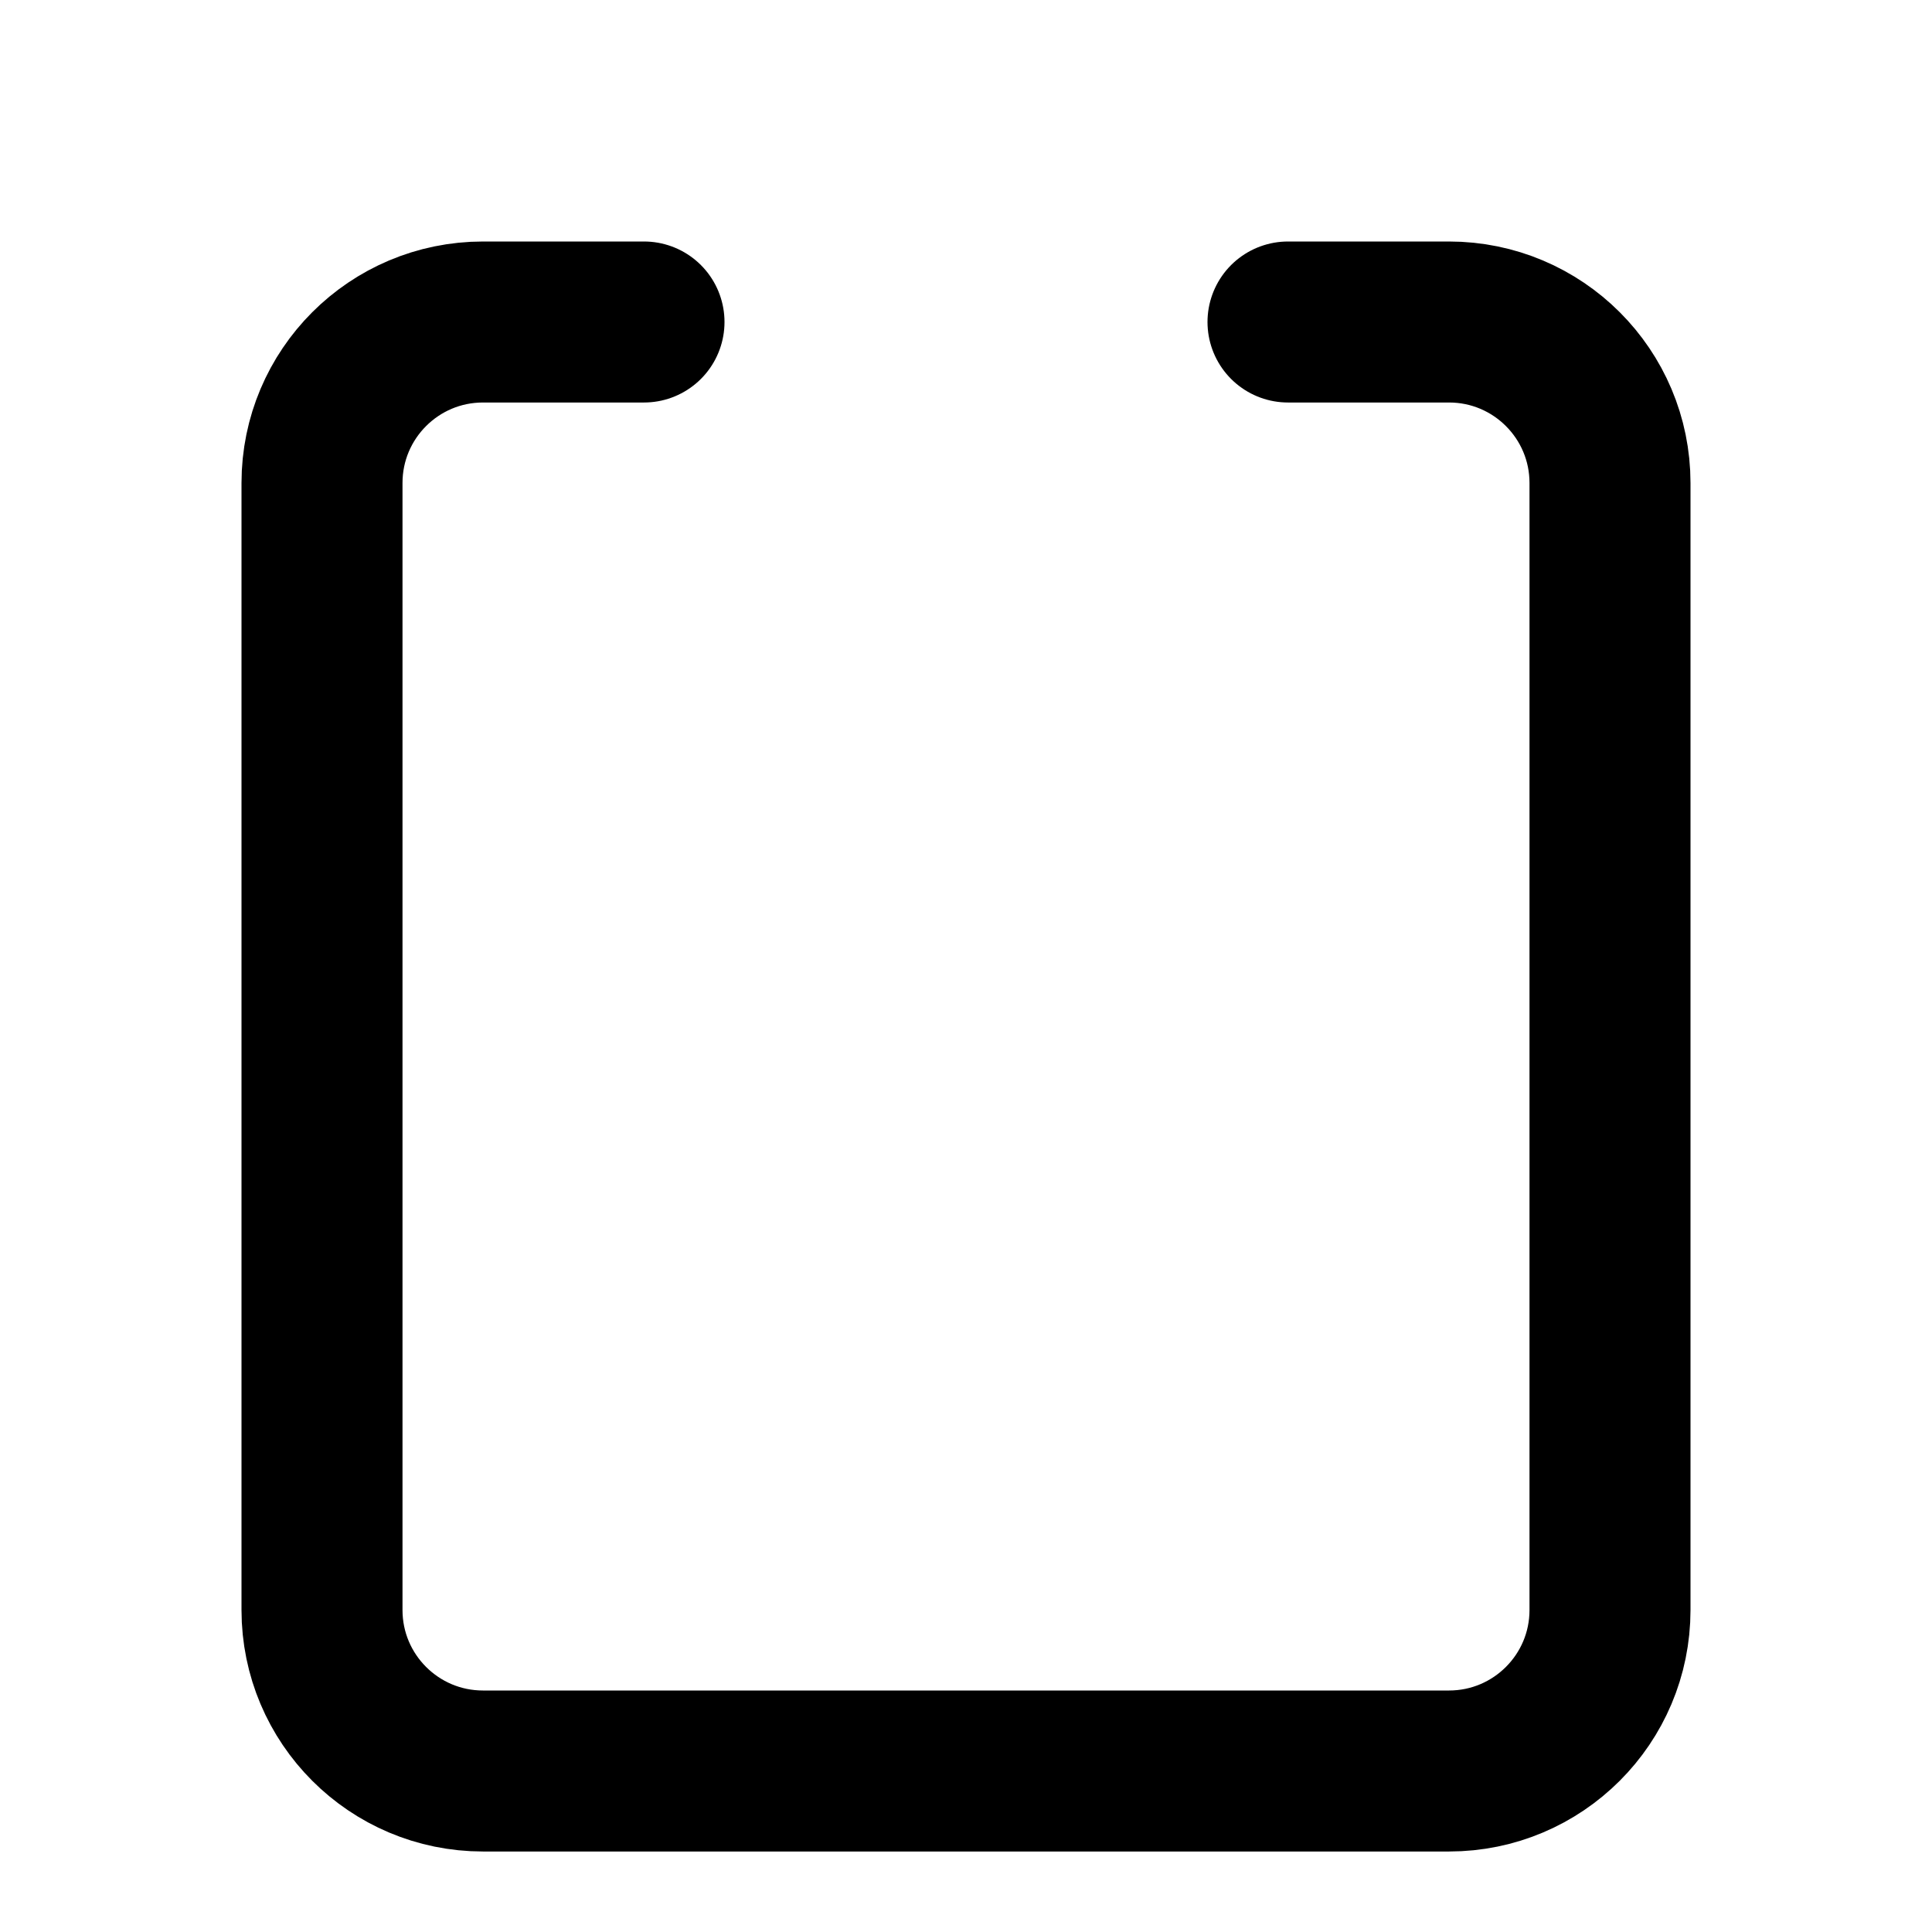
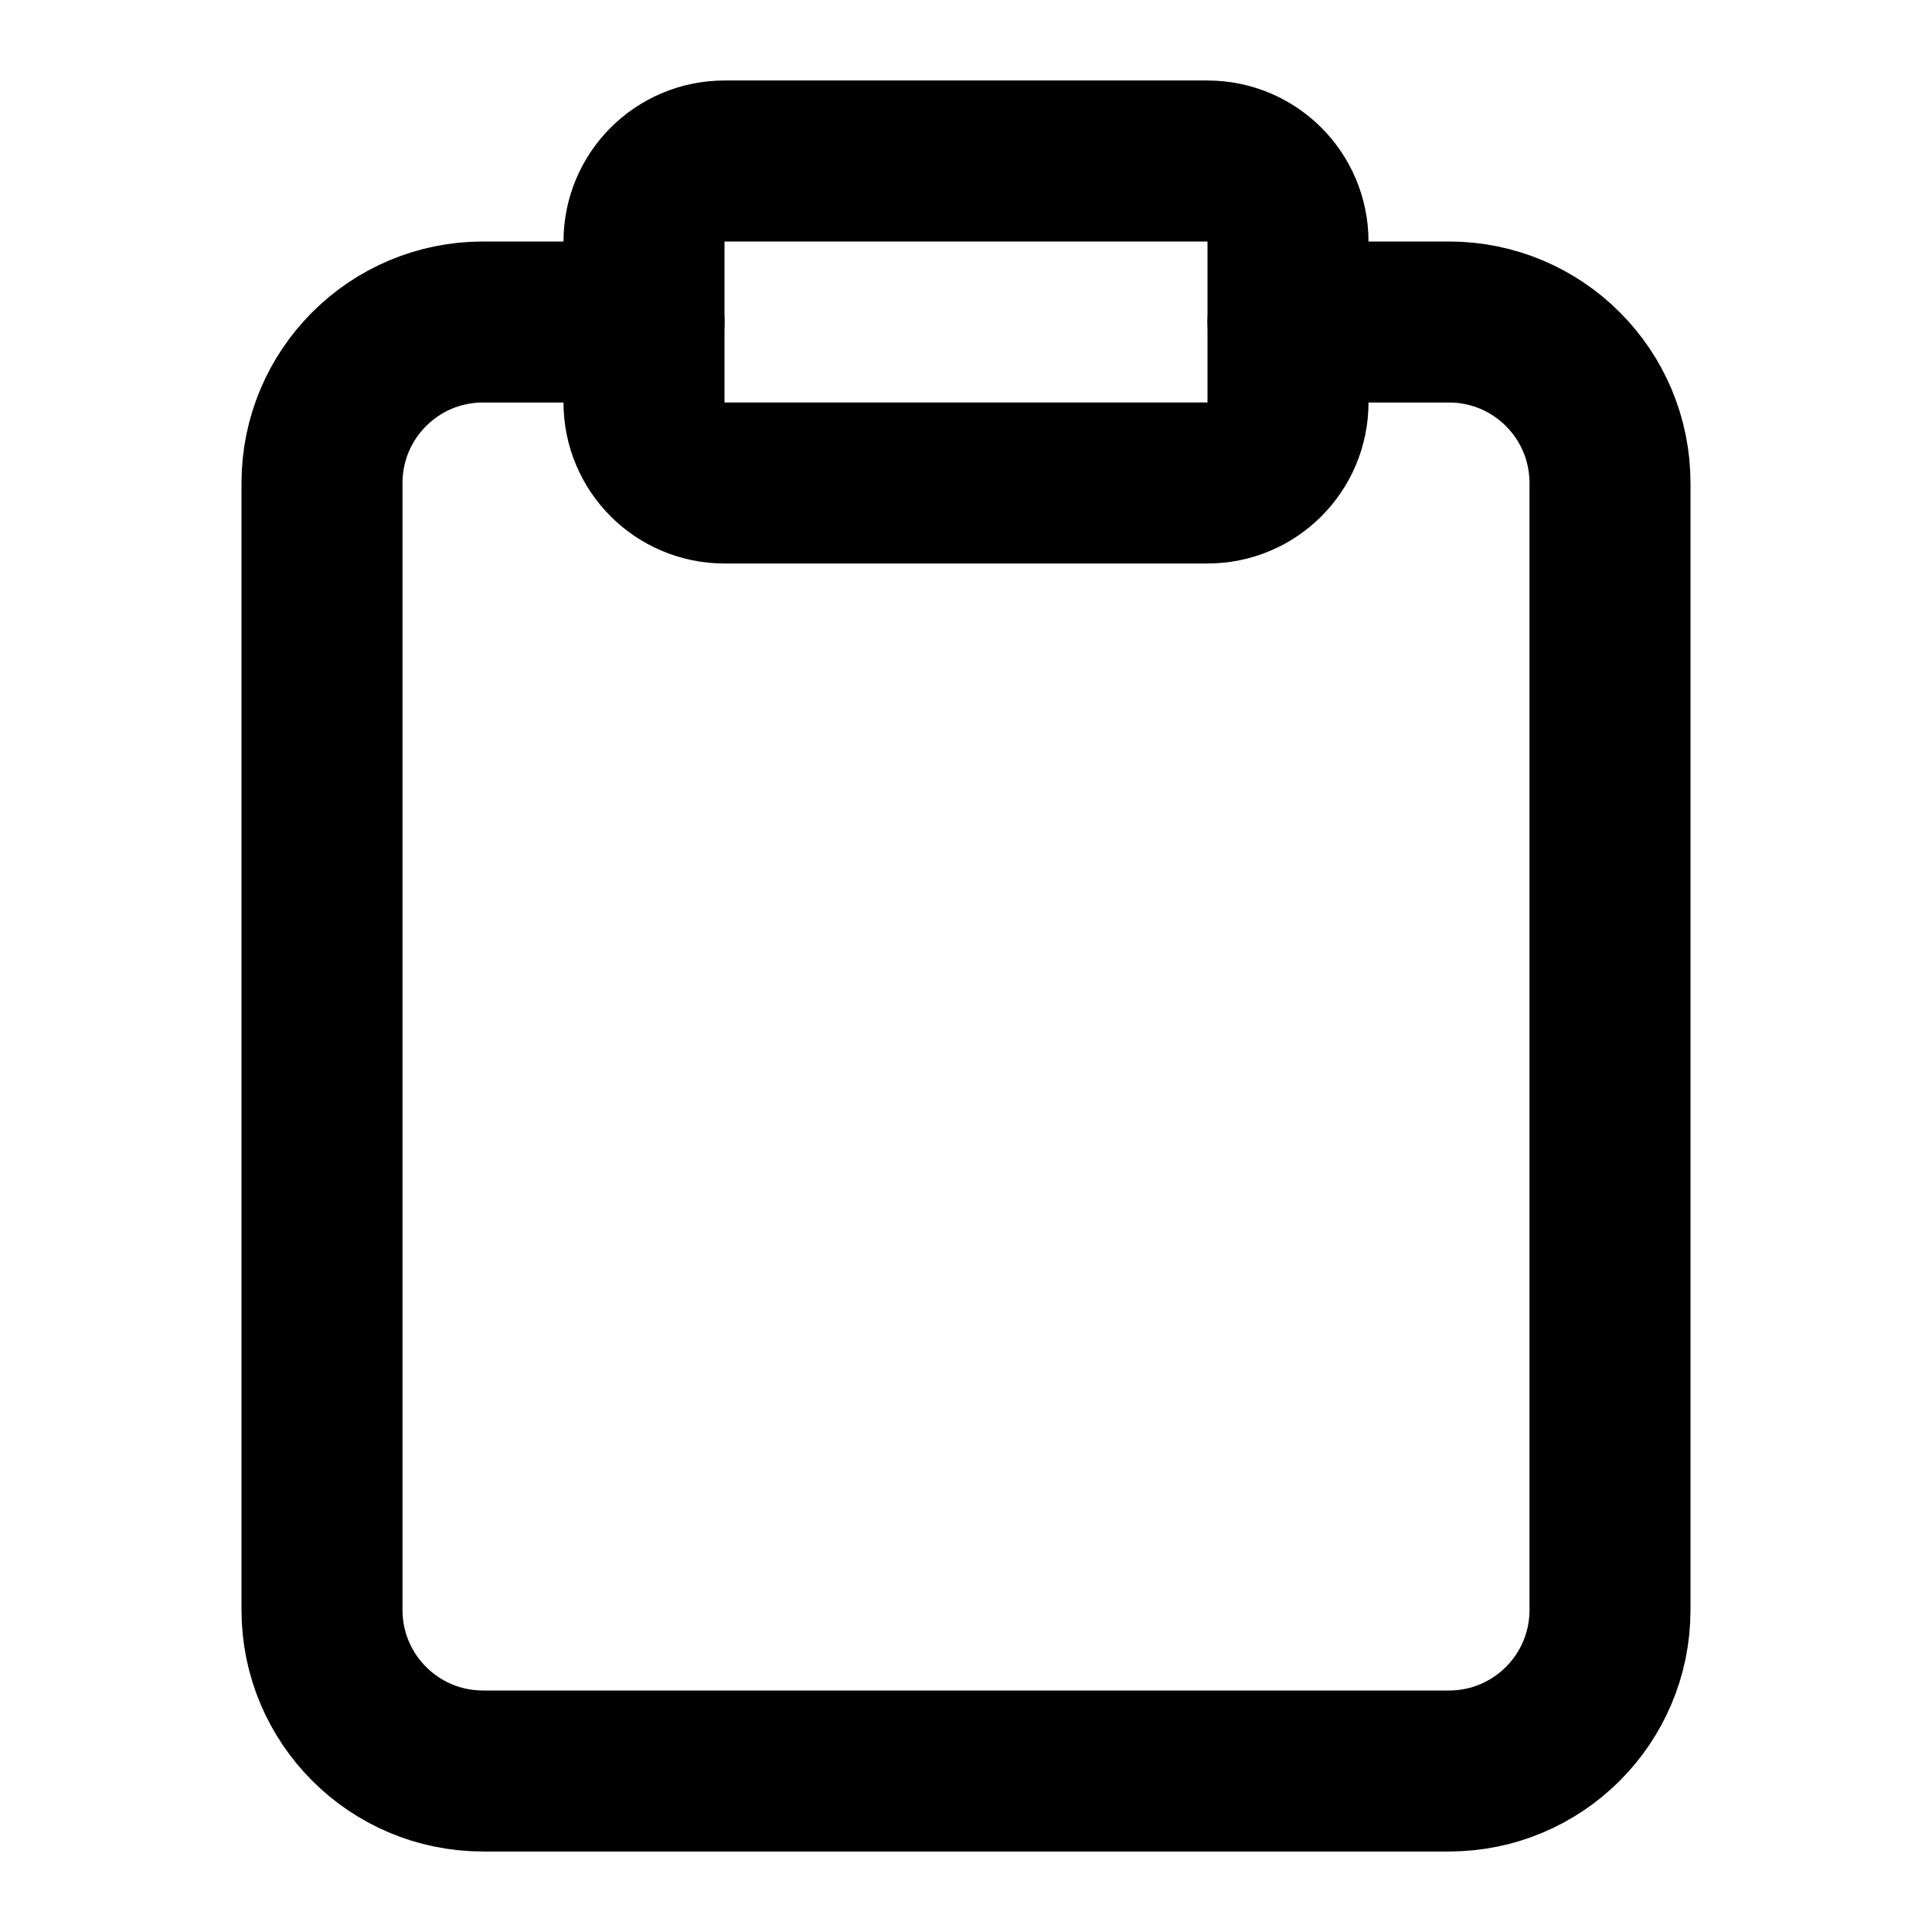
<svg xmlns="http://www.w3.org/2000/svg" viewBox="0 0 24 24" fill="none" stroke="currentColor" stroke-width="2" stroke-linecap="round" stroke-linejoin="round">
-   <rect x="8" y="2" rx="1" ry="1" />
+   <rect width="8" height="4" x="8" y="2" rx="1" ry="1" />
  <path d="M16 4h2a2 2 0 0 1 2 2v14a2 2 0 0 1-2 2H6a2 2 0 0 1-2-2V6a2 2 0 0 1 2-2h2" />
</svg>
